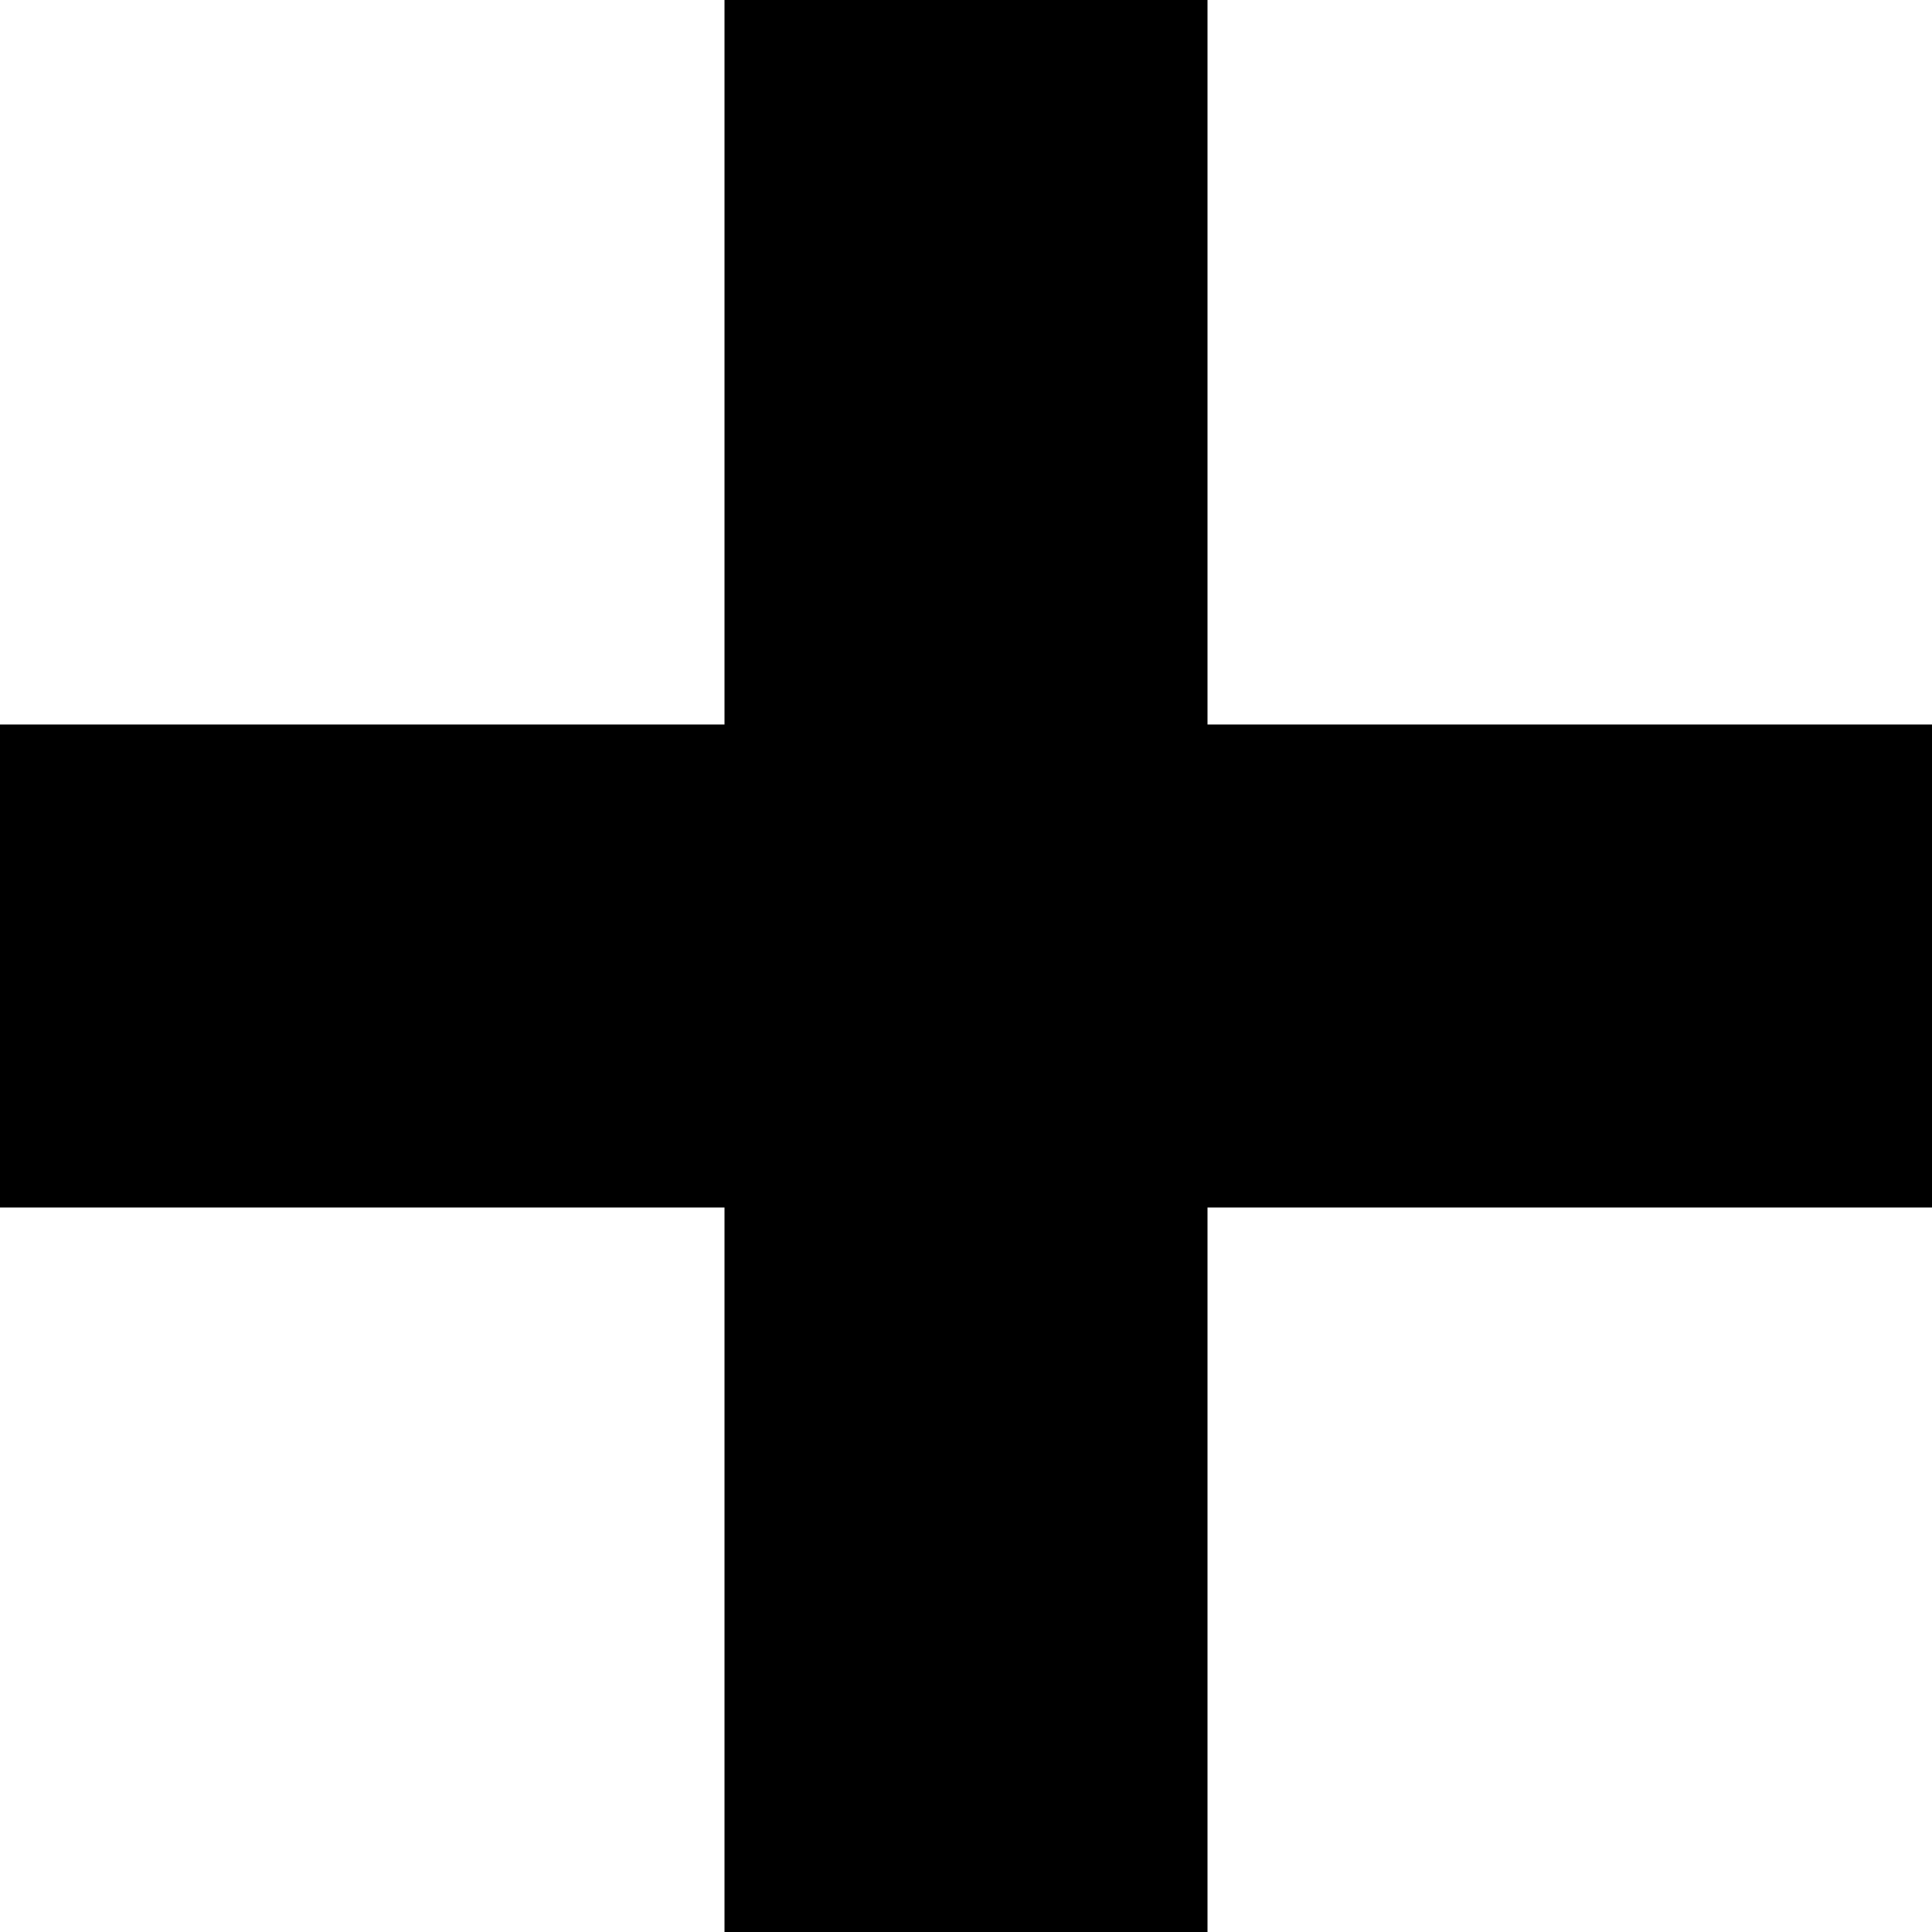
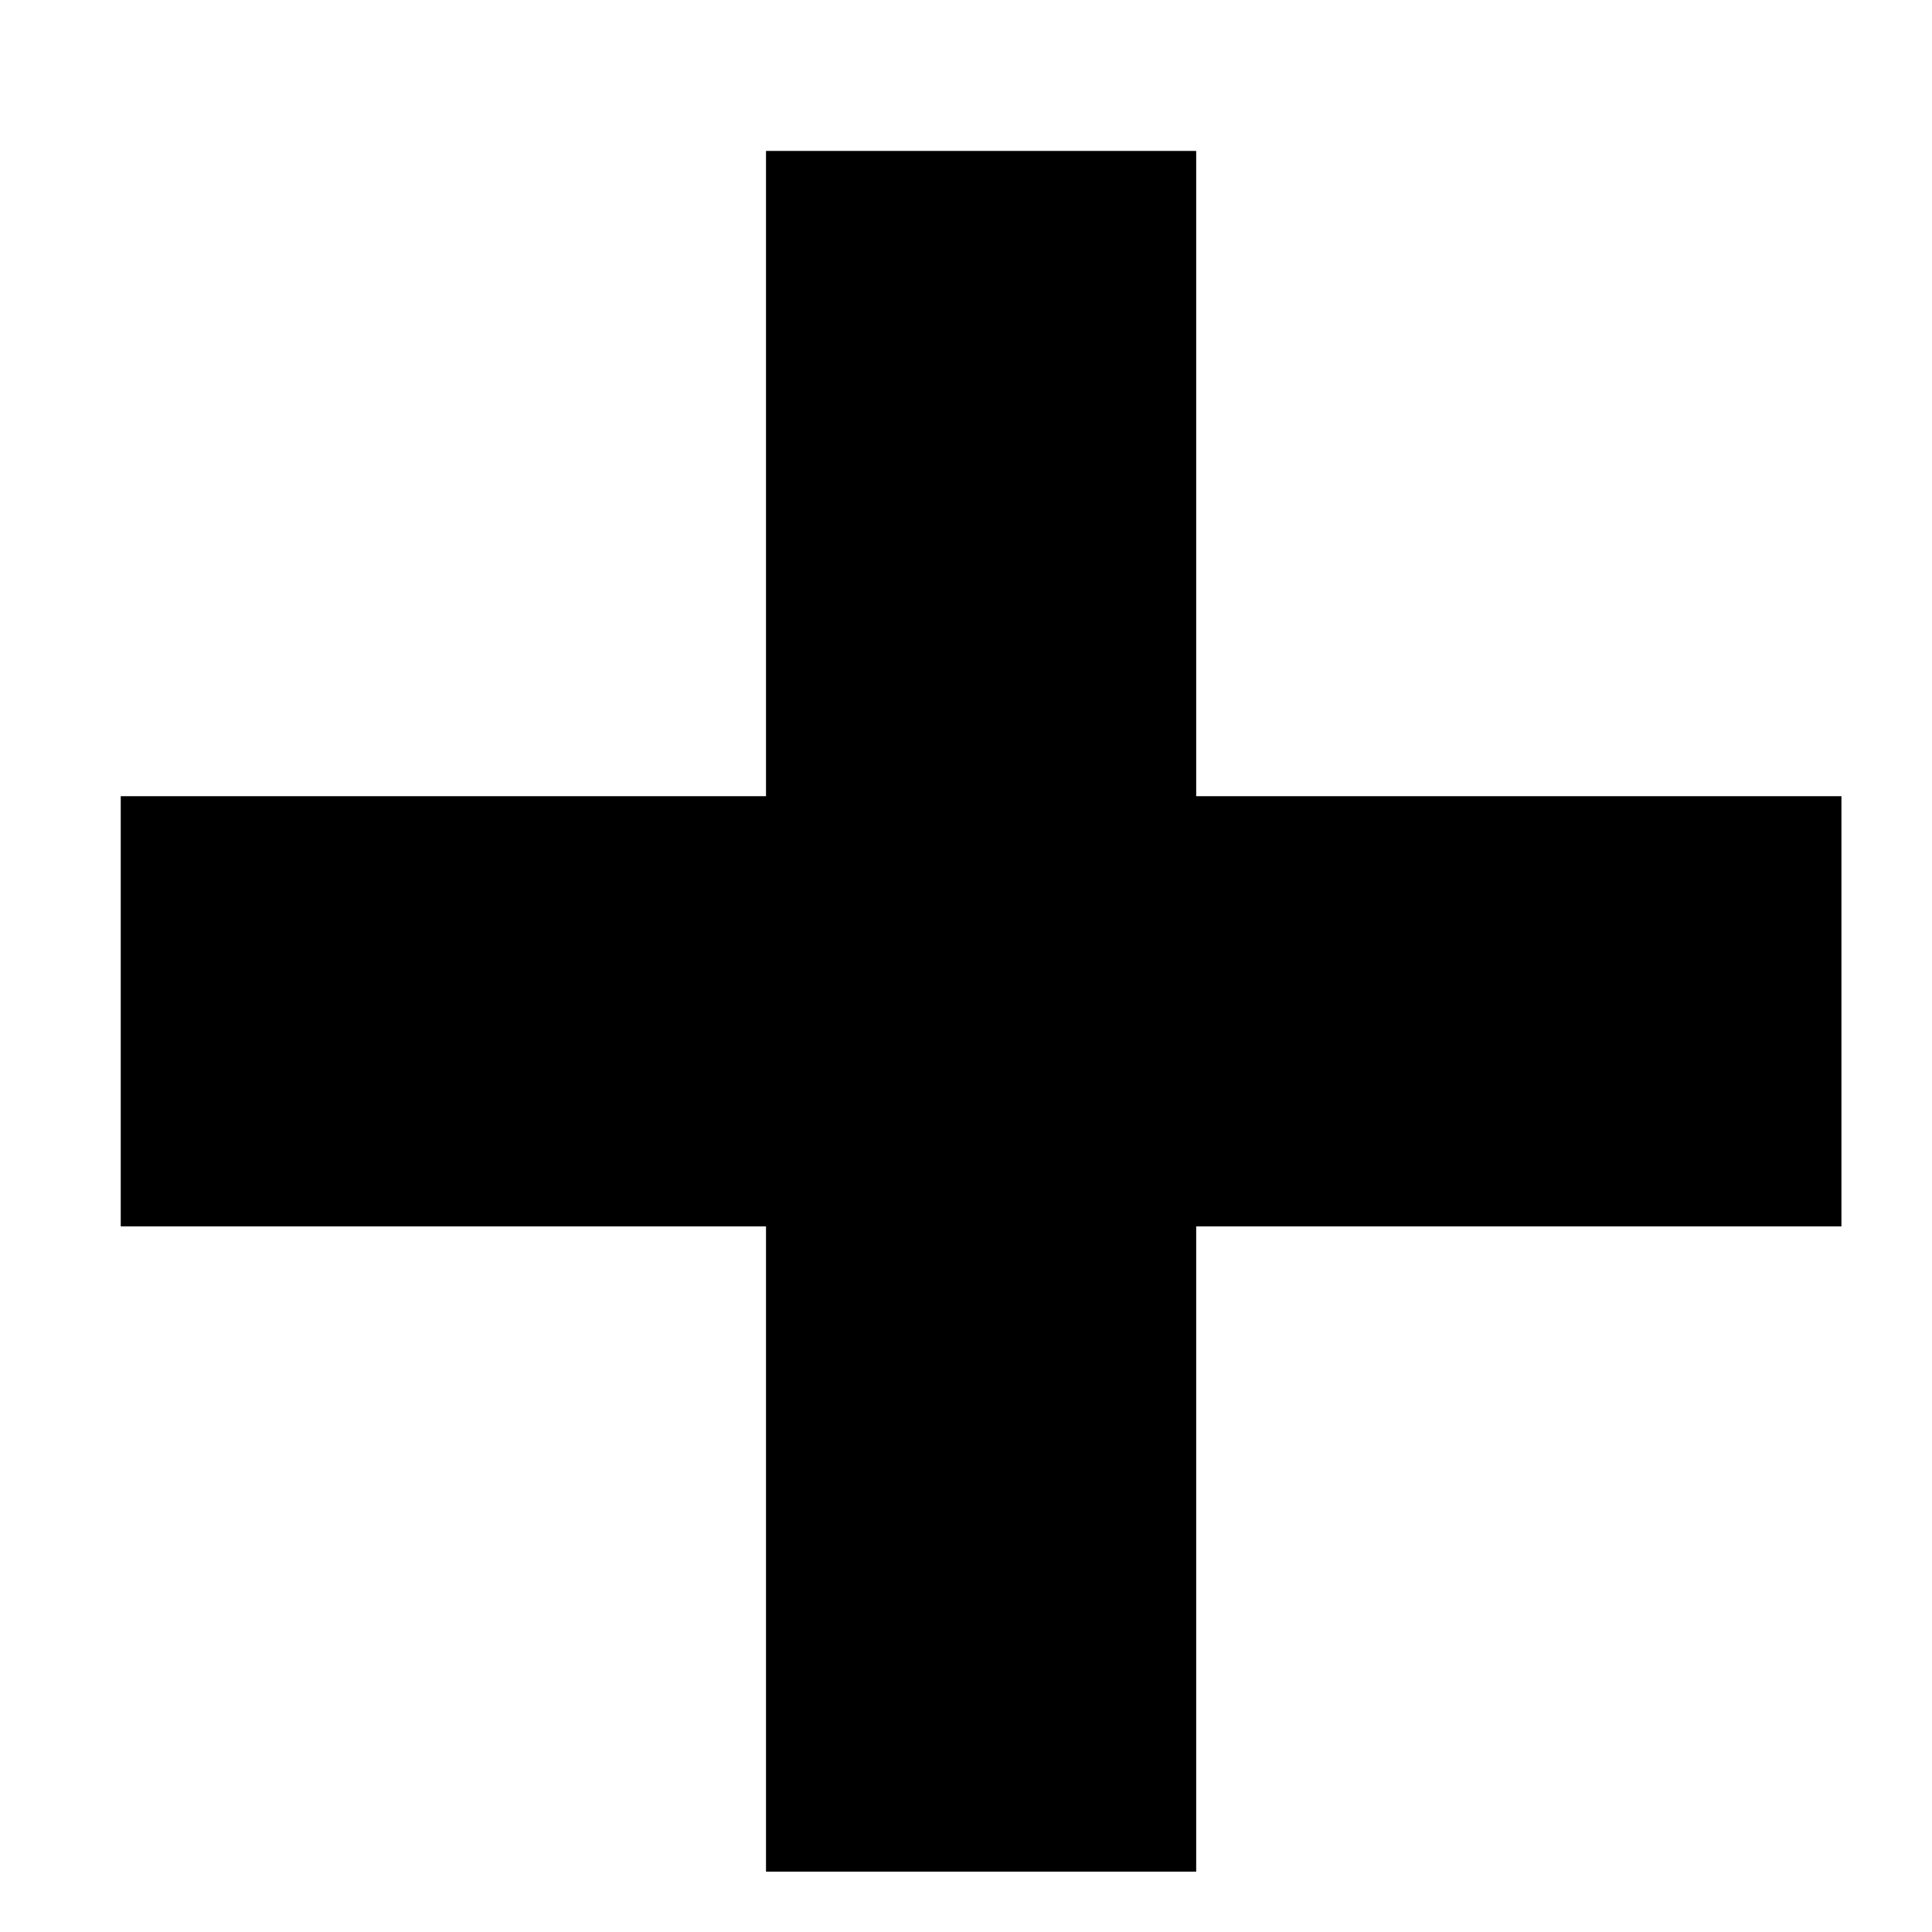
- <svg xmlns="http://www.w3.org/2000/svg" width="200" height="200" id="svg2">
+ <svg xmlns="http://www.w3.org/2000/svg" width="64" height="64" id="svg2" version="1.1">
  <defs id="defs9">
    </defs>
-   <path d="M 75,0 L 75,75 L 0,75 L 0,125 L 75,125 L 75,200 L 125,200 L 125,125 L 200,125 L 200,75 L 125,75 L 125,0 L 75,0 z" id="rect4" />
+   <path d="m 25.375,5 0,21.375 -21.375,0 0,14.25 21.375,0 0,21.375 14.25,0 0,-21.375 21.375,0 0,-14.25 -21.375,0 0,-21.375 -14.25,0 z" id="rect4" />
</svg>
